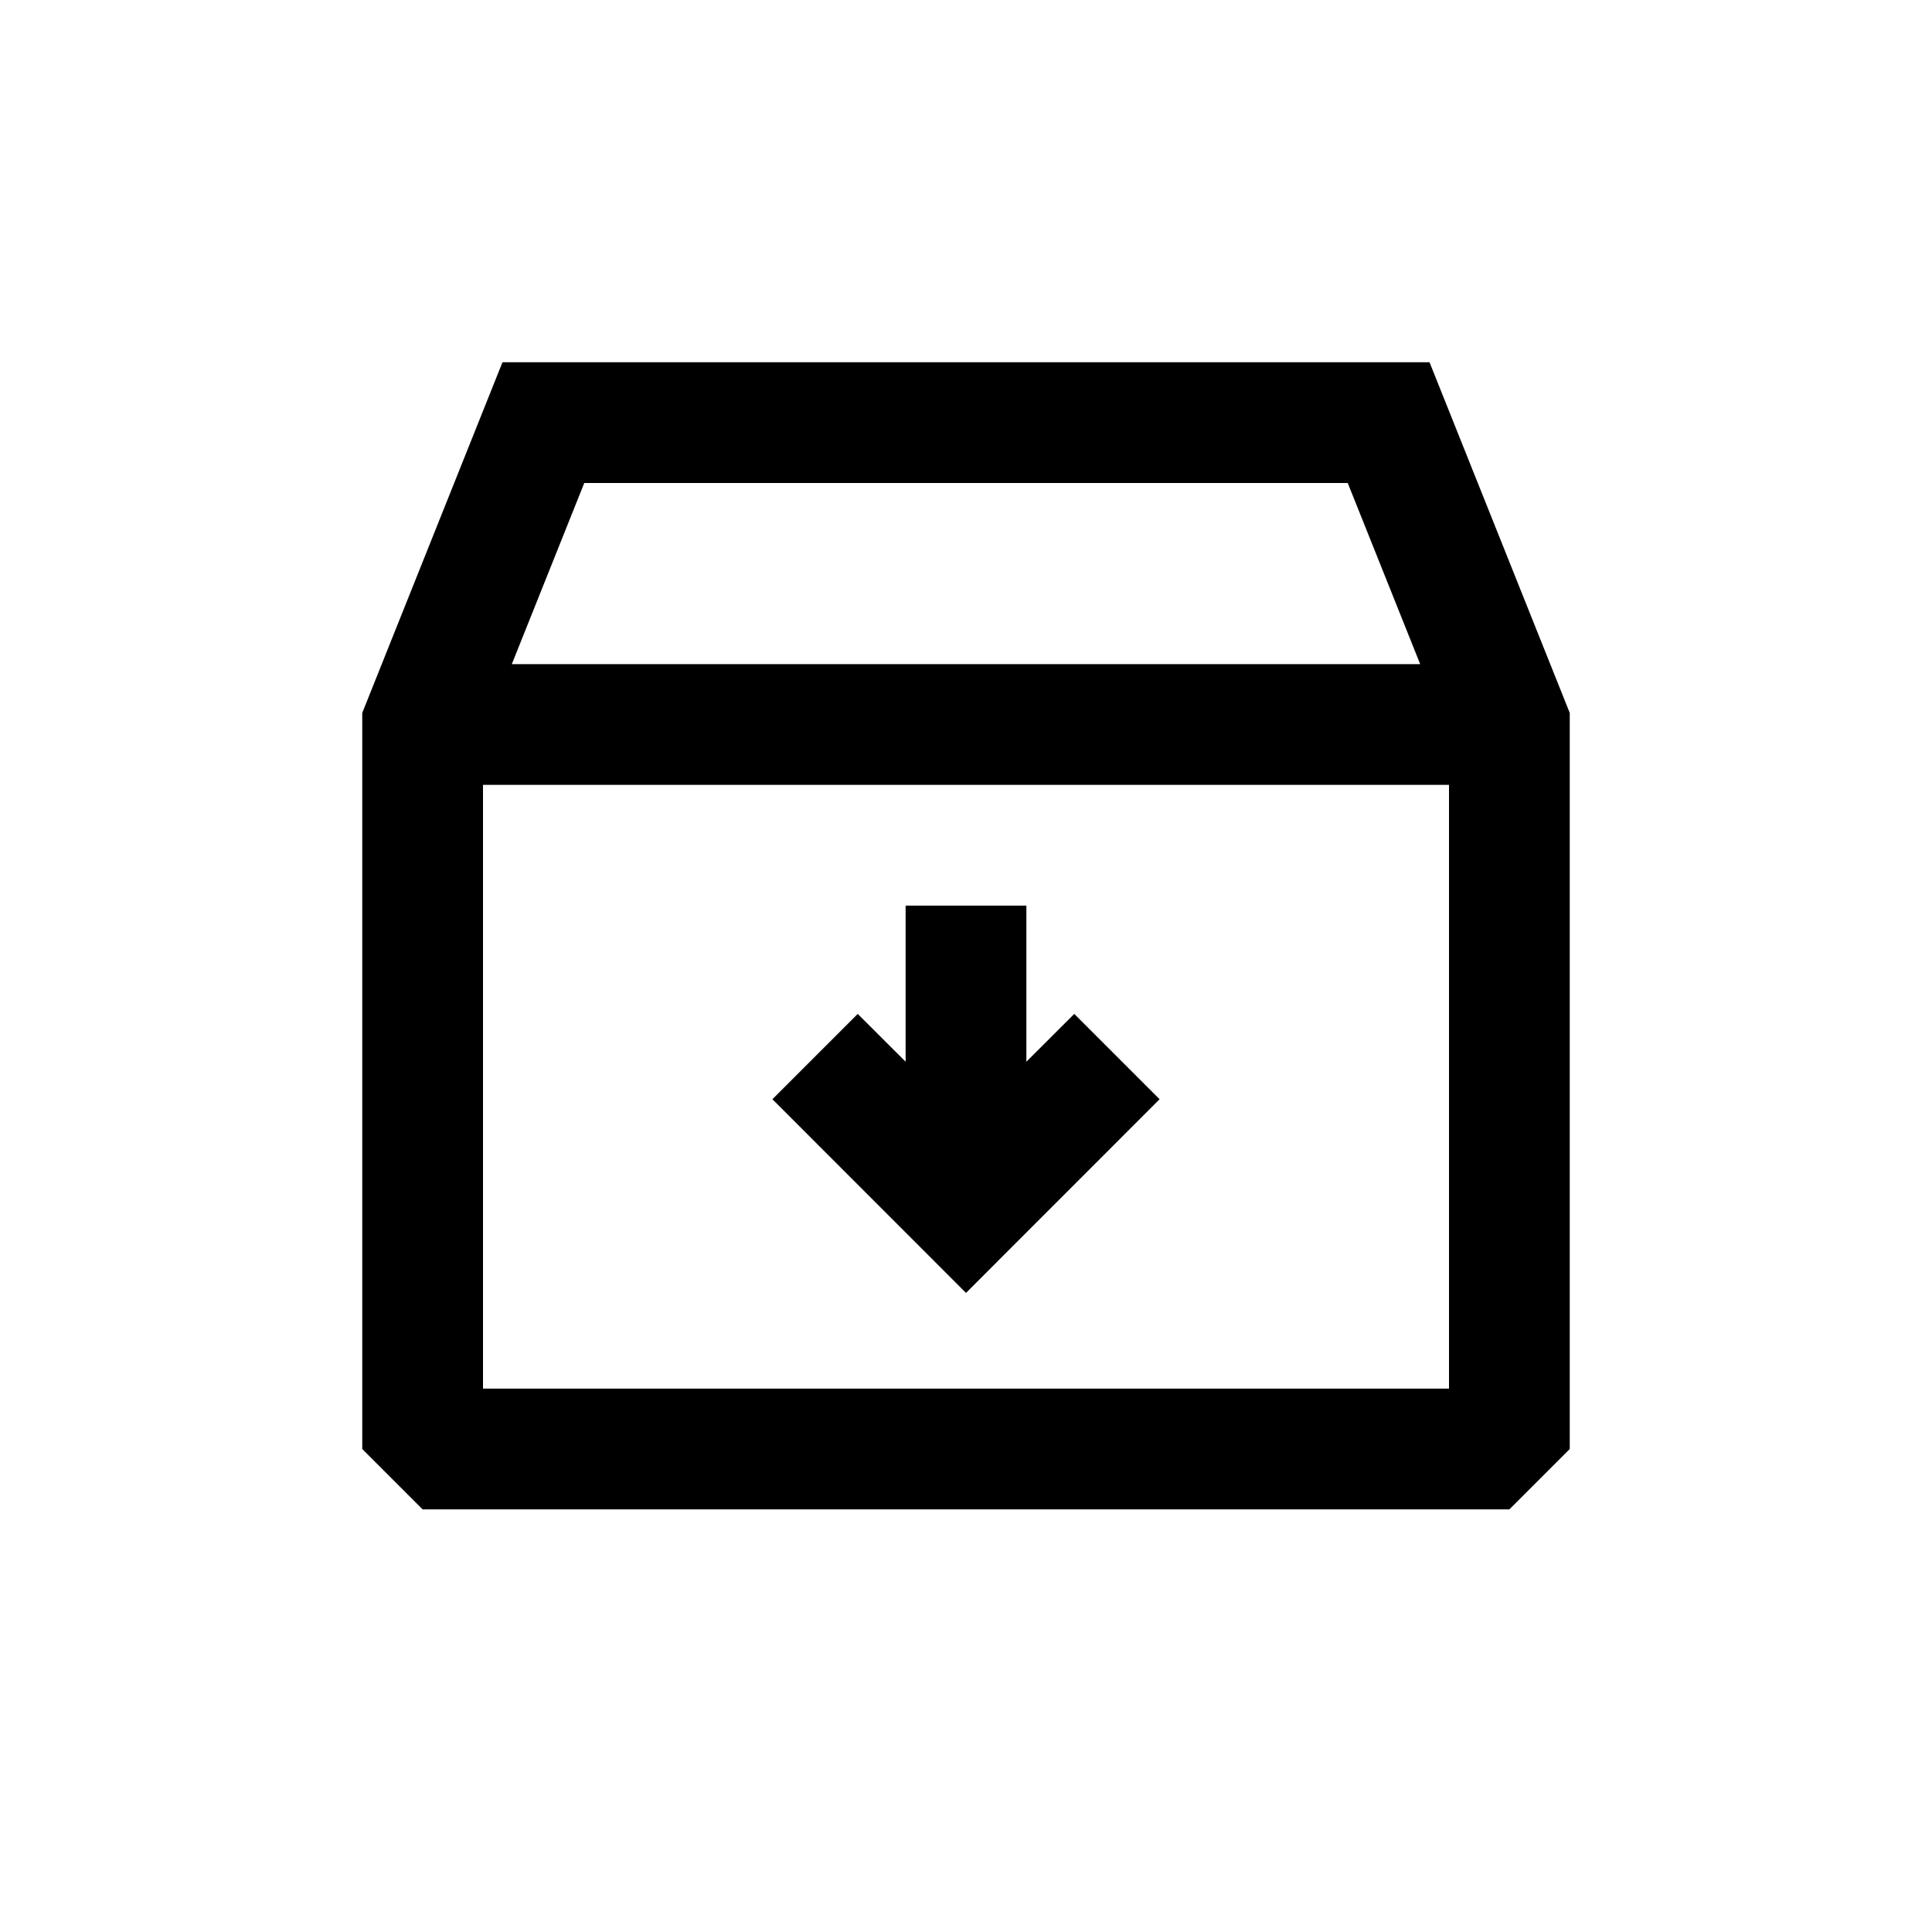
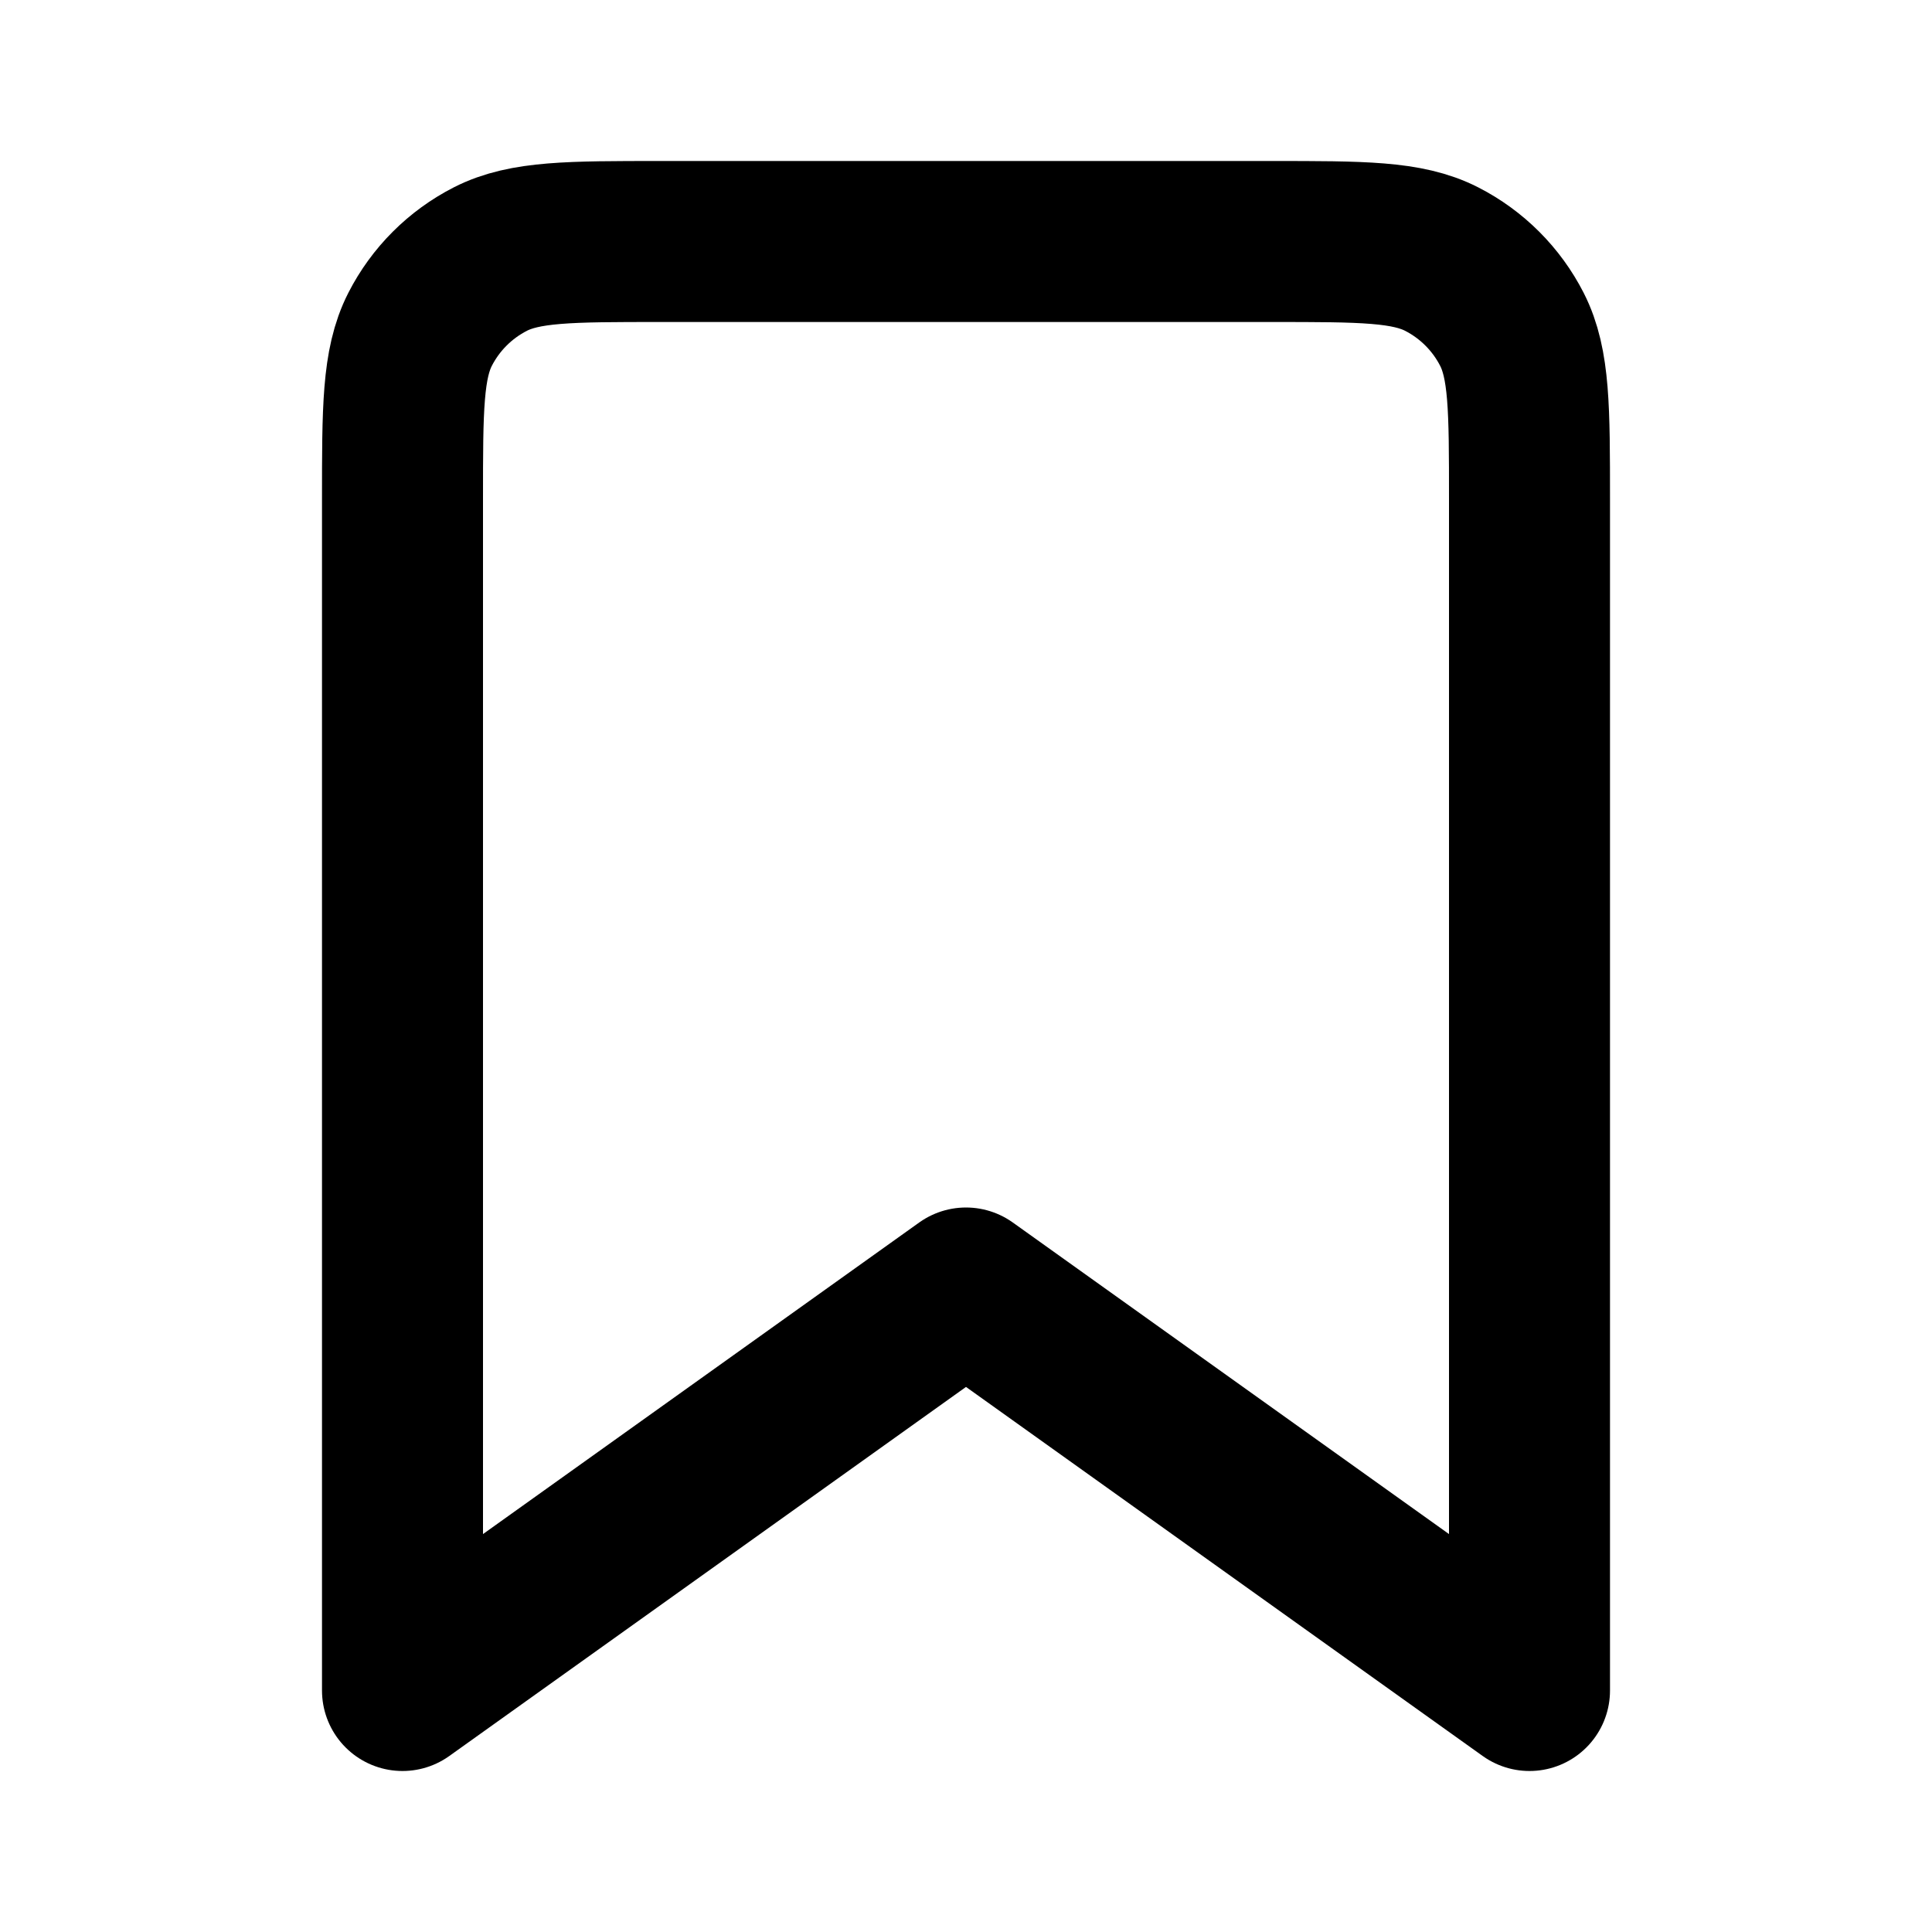
<svg viewBox="0 0 24 24" fill="none">
-   <path fill-rule="evenodd" clip-rule="evenodd" d="M6.242 4.5H17.758L19.5 8.856V18L18.75 18.75H5.25L4.5 18V8.856L6.242 4.5ZM7.258 6L6.358 8.25H17.642L16.742 6H7.258ZM18 9.75H6V17.25H18V9.75ZM9.595 13.655L10.655 12.595L11.25 13.189V11.25H12.75V13.189L13.345 12.595L14.405 13.655L12 16.061L9.595 13.655Z" fill="currentColor" />
+   <path d="M5 6.2C5 5.08 5 4.52 5.218 4.092C5.41 3.716 5.716 3.41 6.092 3.218C6.52 3 7.08 3 8.2 3H15.8C16.92 3 17.48 3 17.908 3.218C18.284 3.41 18.59 3.716 18.782 4.092C19 4.52 19 5.08 19 6.2V21L12 16L5 21V6.2Z" stroke="currentColor" stroke-width="2" stroke-linejoin="round" />
</svg>
